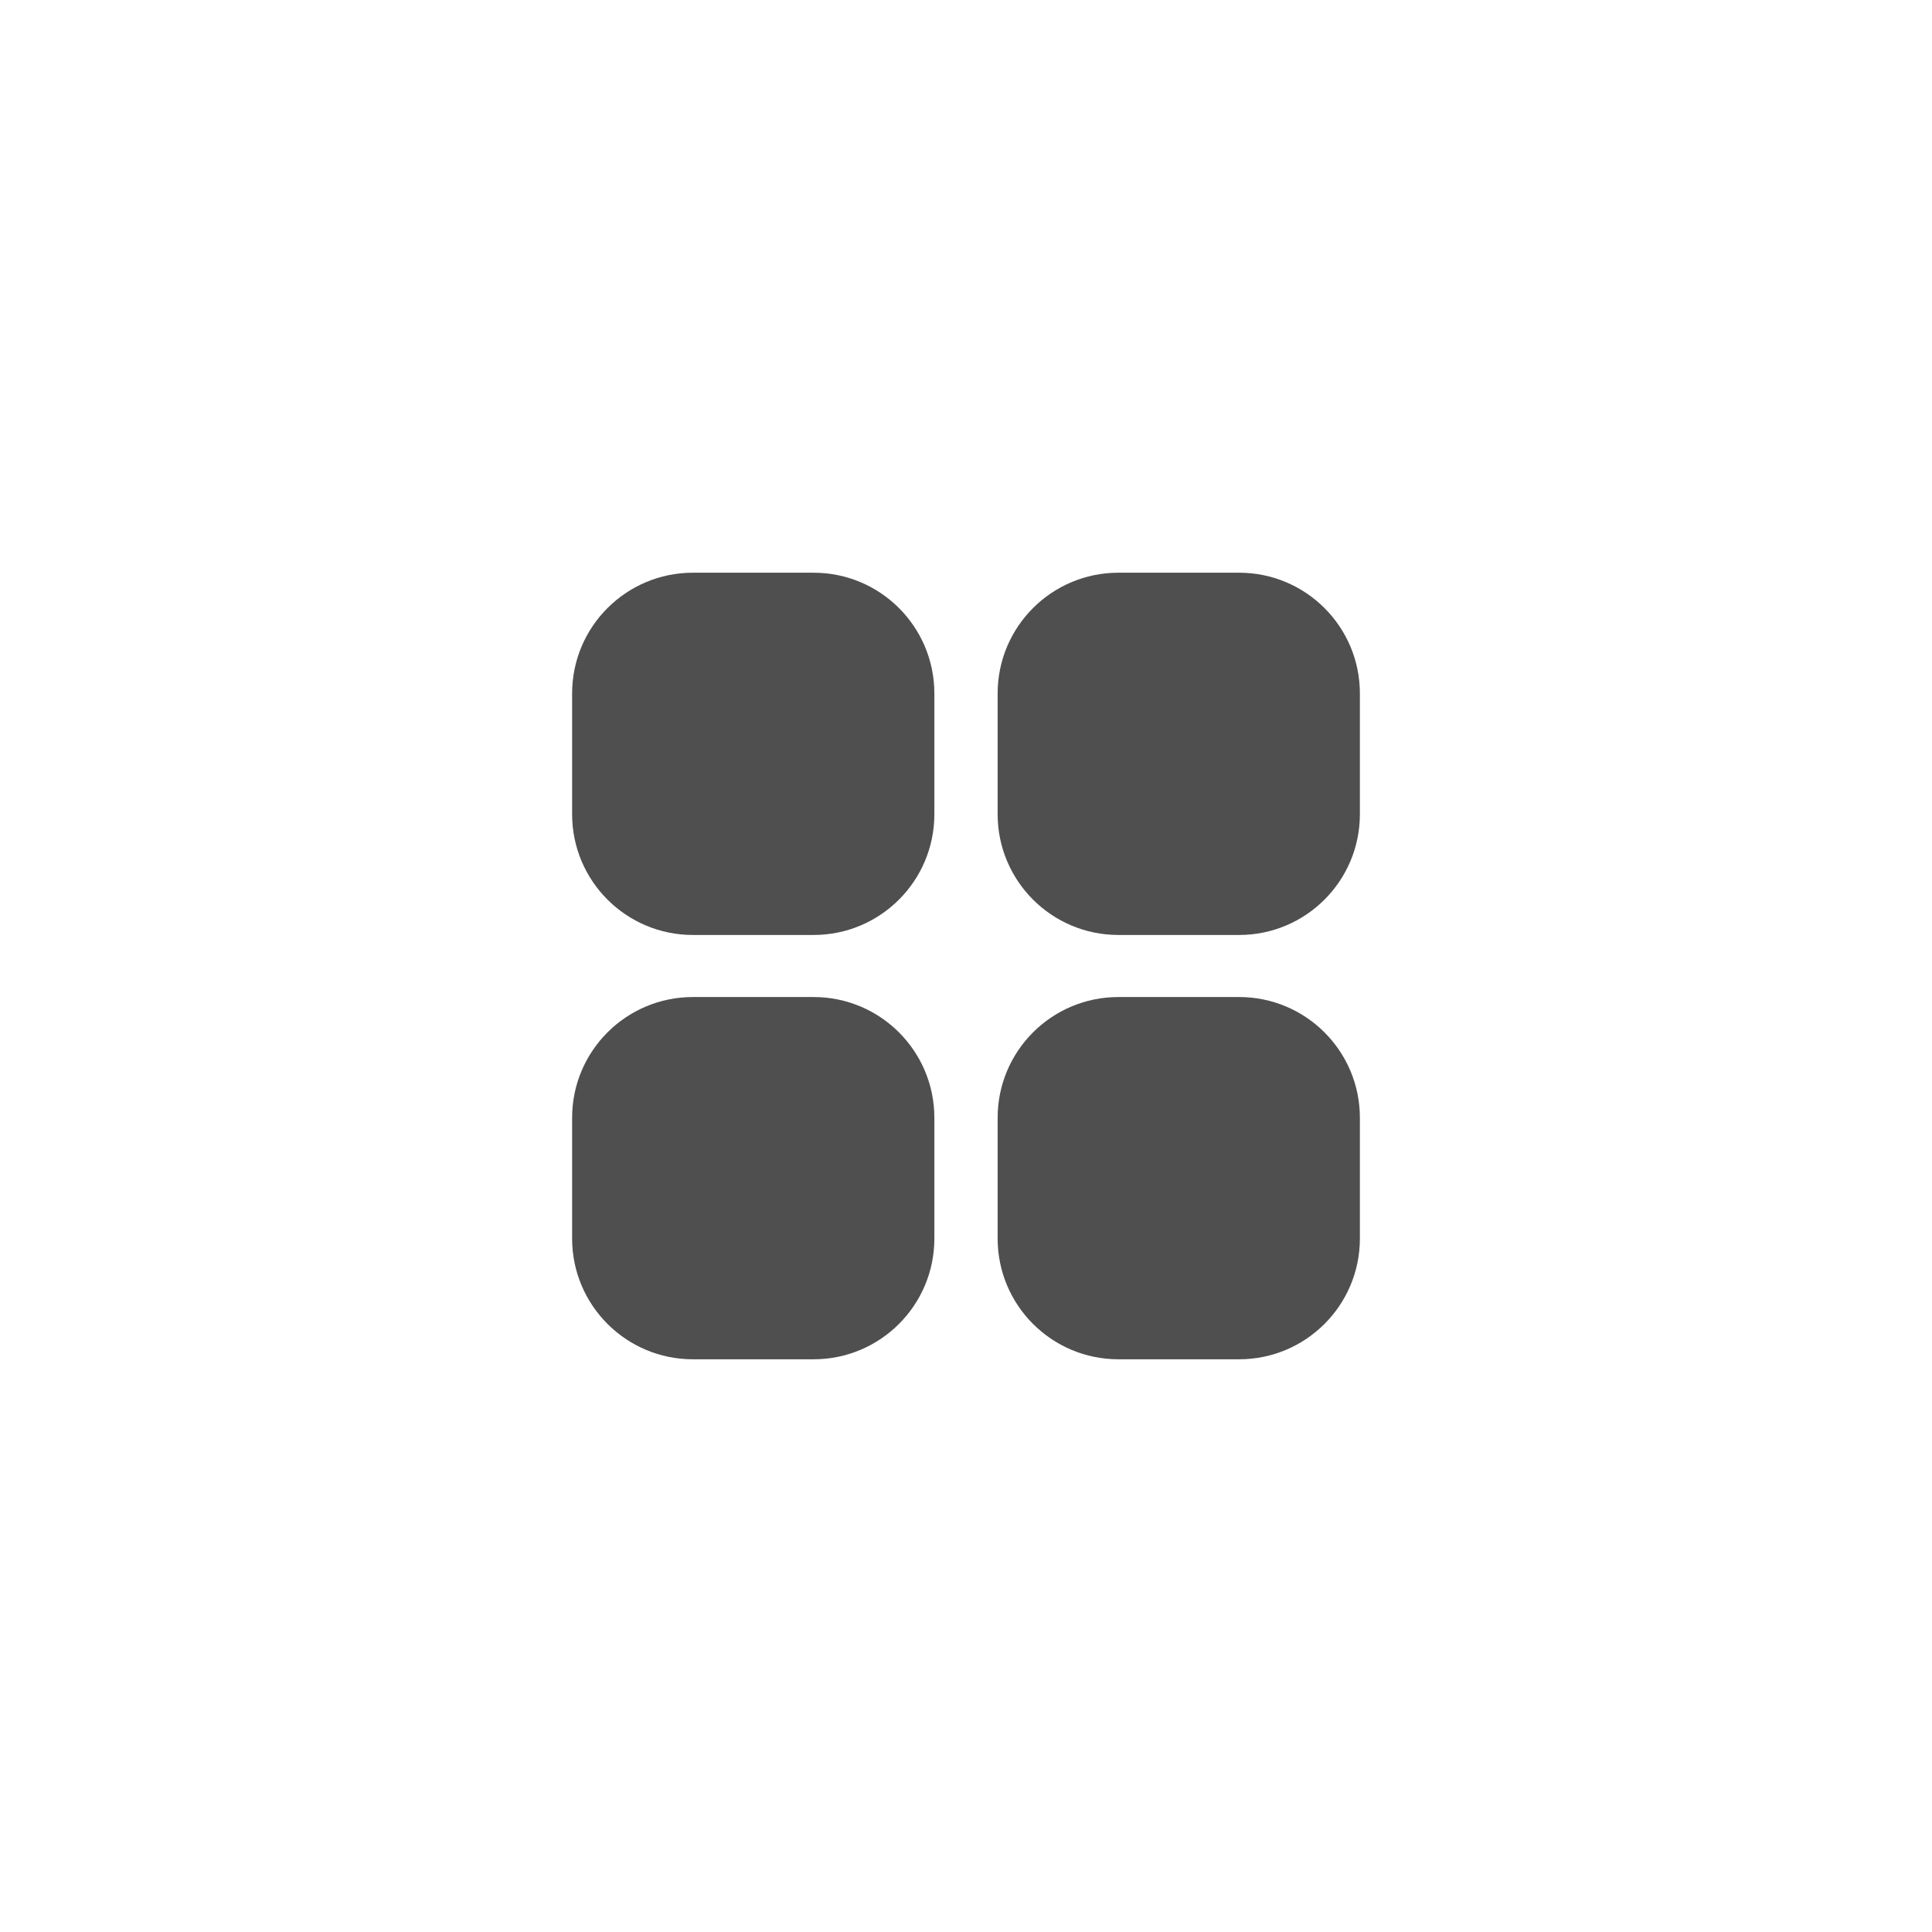
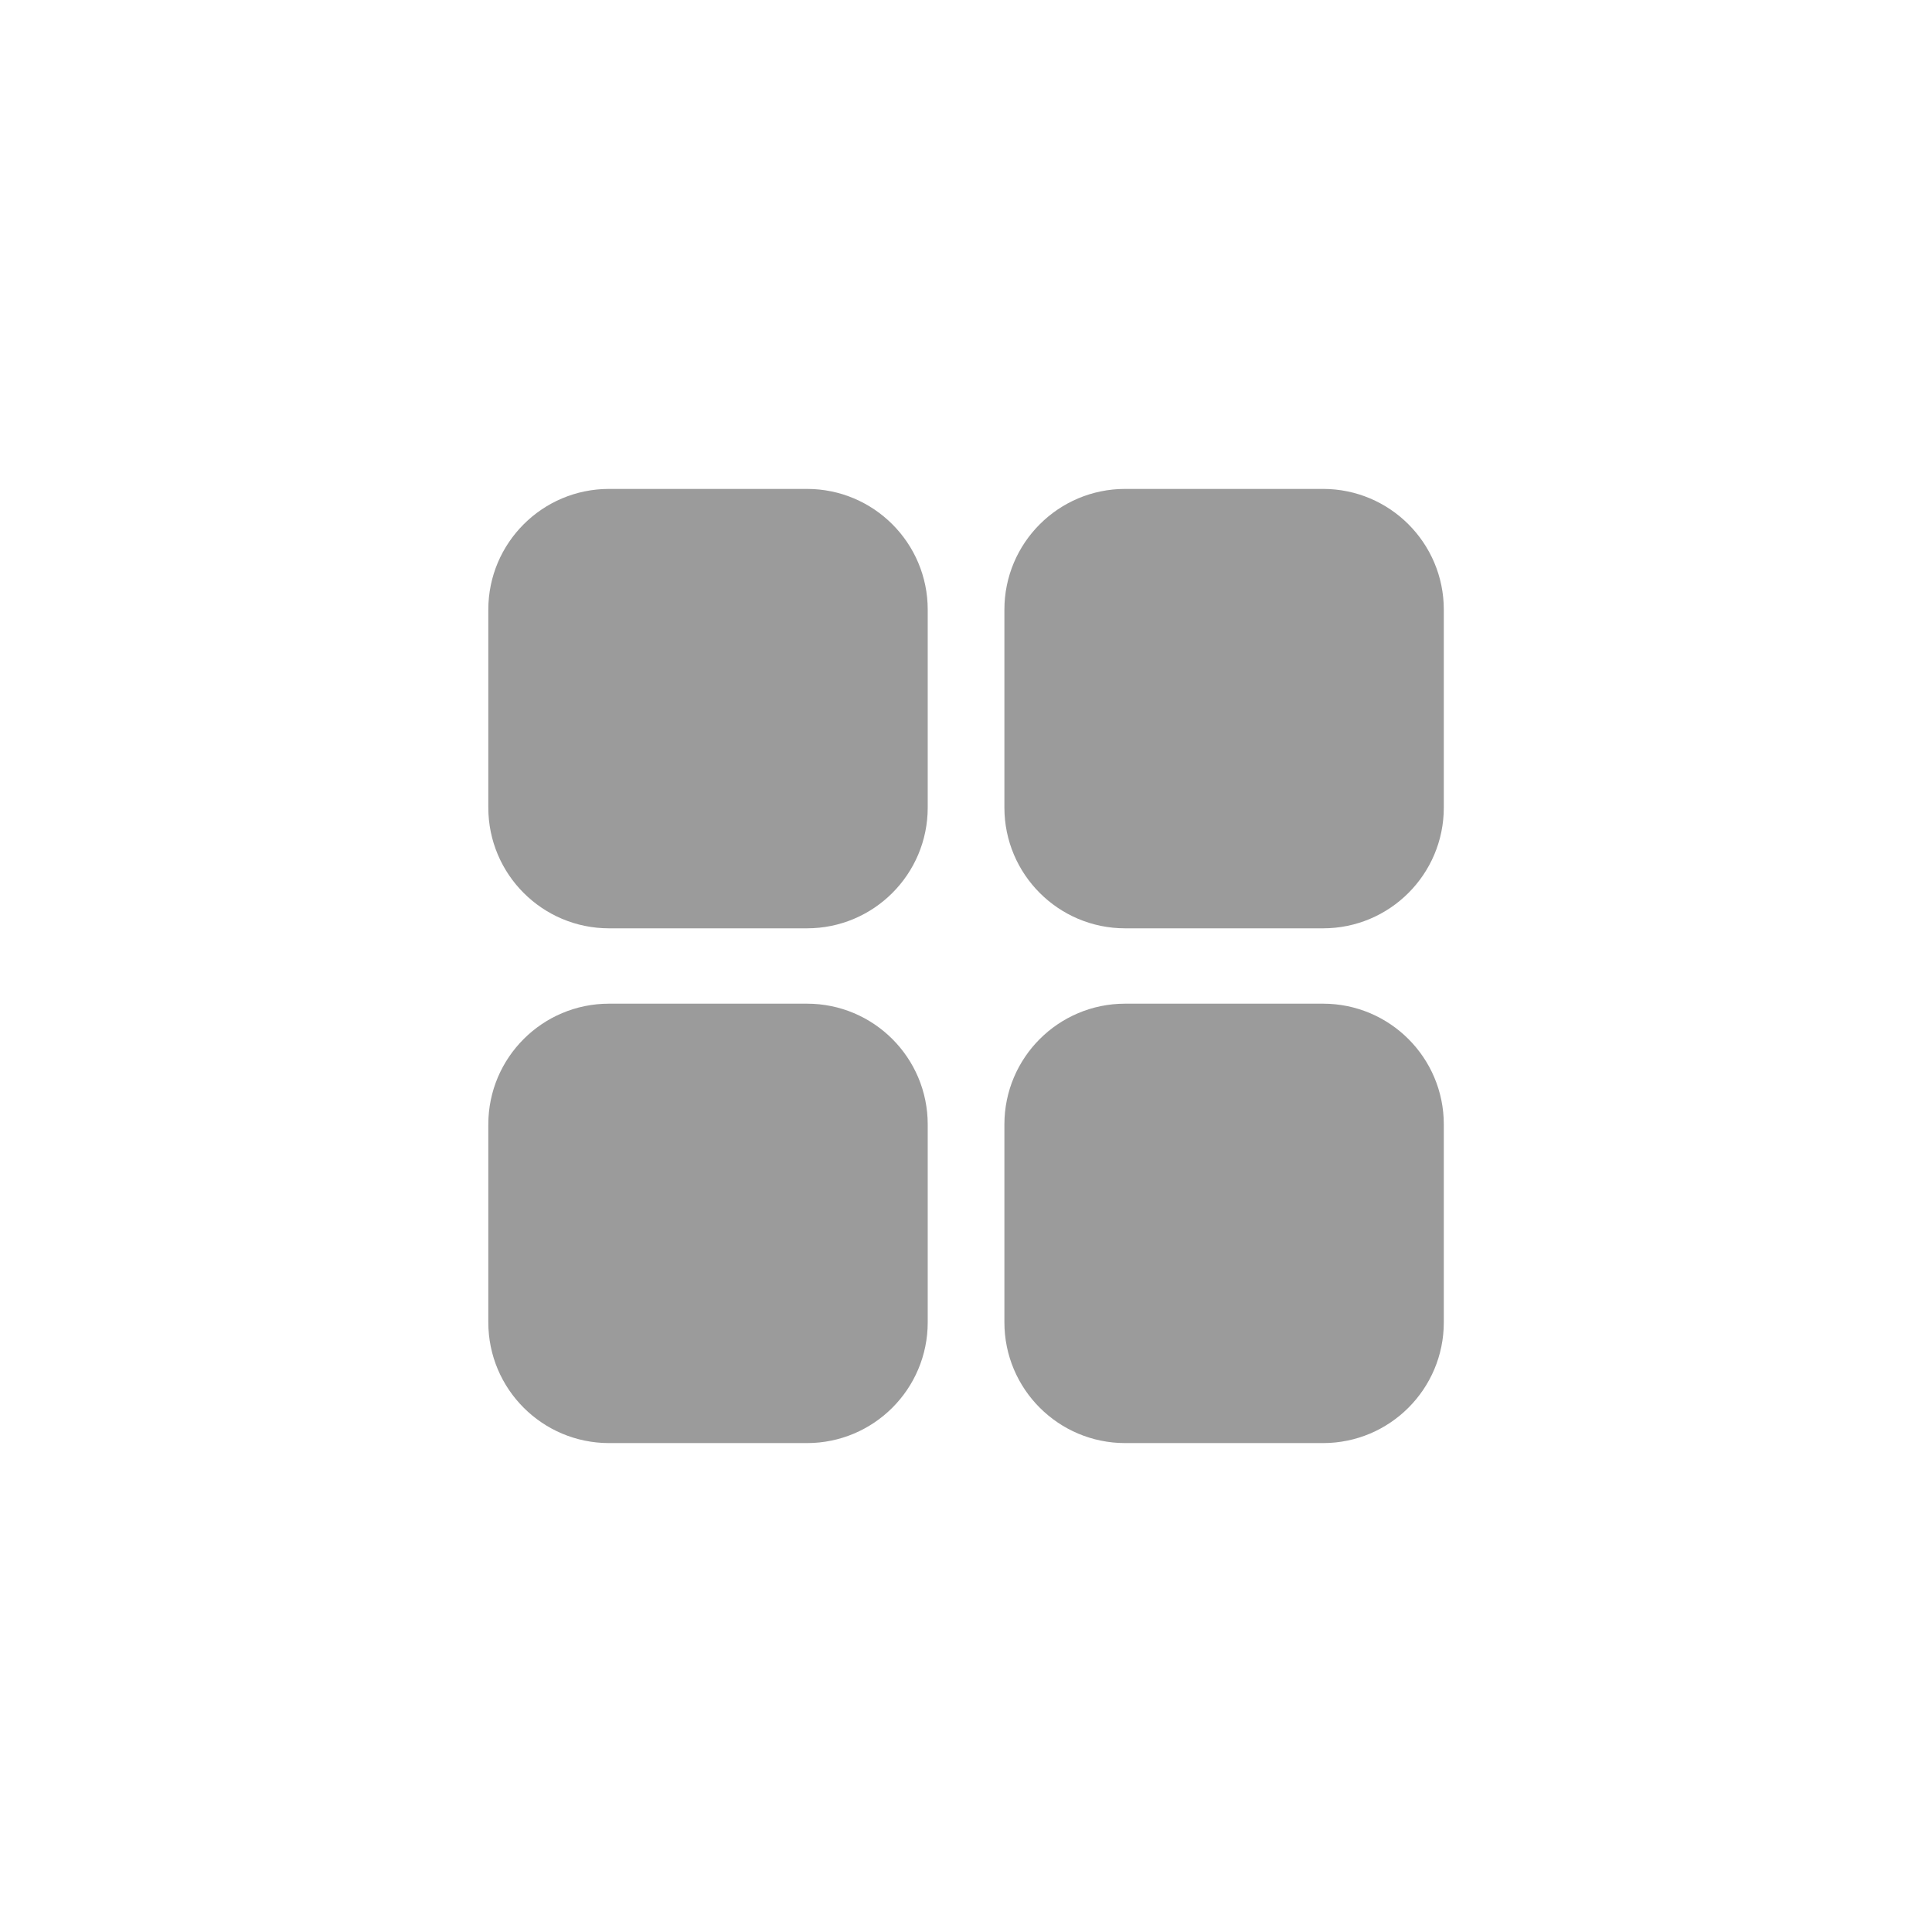
<svg xmlns="http://www.w3.org/2000/svg" width="16" height="16" viewBox="0 0 16 16" fill="none">
-   <rect x="8.262" y="4.743" width="3" height="3" rx="1" fill="#4F4F4F" />
-   <rect x="4.738" y="4.743" width="3" height="3" rx="1" fill="#4F4F4F" />
-   <rect x="8.262" y="8.257" width="3" height="3" rx="1" fill="#4F4F4F" />
-   <rect x="4.738" y="8.257" width="3" height="3" rx="1" fill="#4F4F4F" />
+   <rect x="8.318" y="4.049" width="3.639" height="3.639" rx="1" fill="#9B9B9B" />
+   <rect x="4.044" y="4.049" width="3.639" height="3.639" rx="1" fill="#9B9B9B" />
+   <rect x="8.318" y="8.312" width="3.639" height="3.639" rx="1" fill="#9B9B9B" />
+   <rect x="4.044" y="8.312" width="3.639" height="3.639" rx="1" fill="#9B9B9B" />
</svg>
